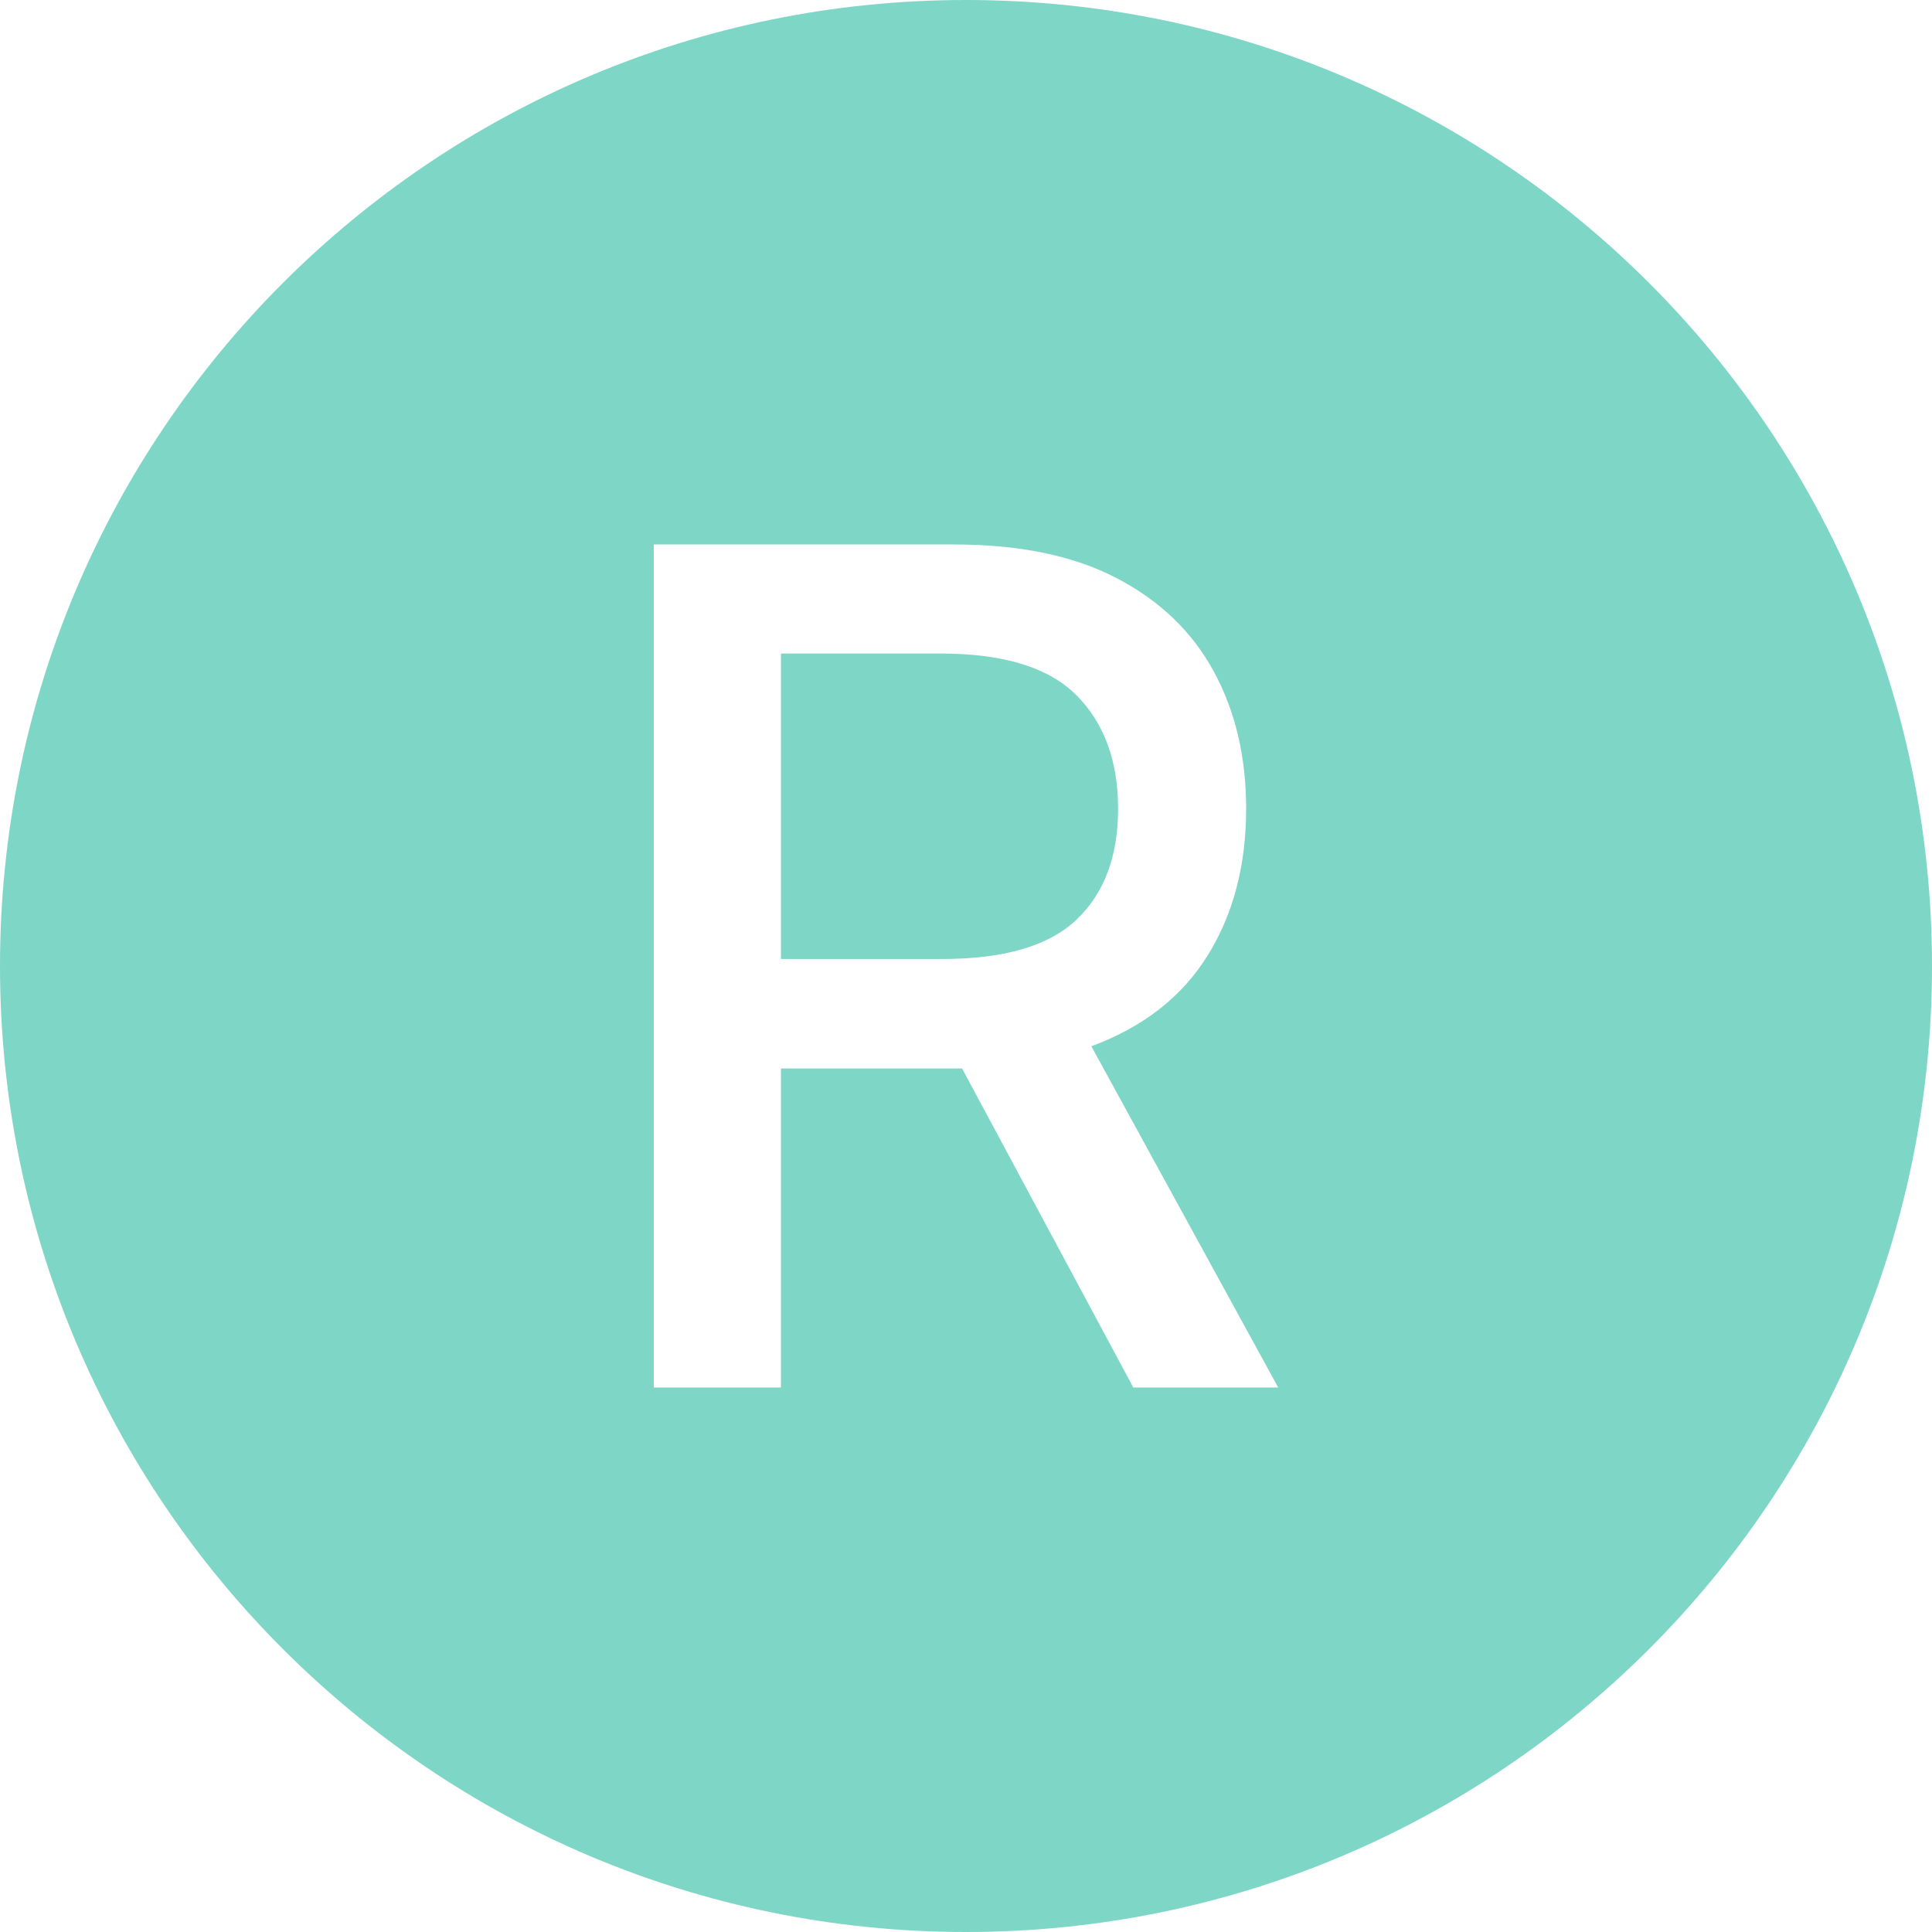
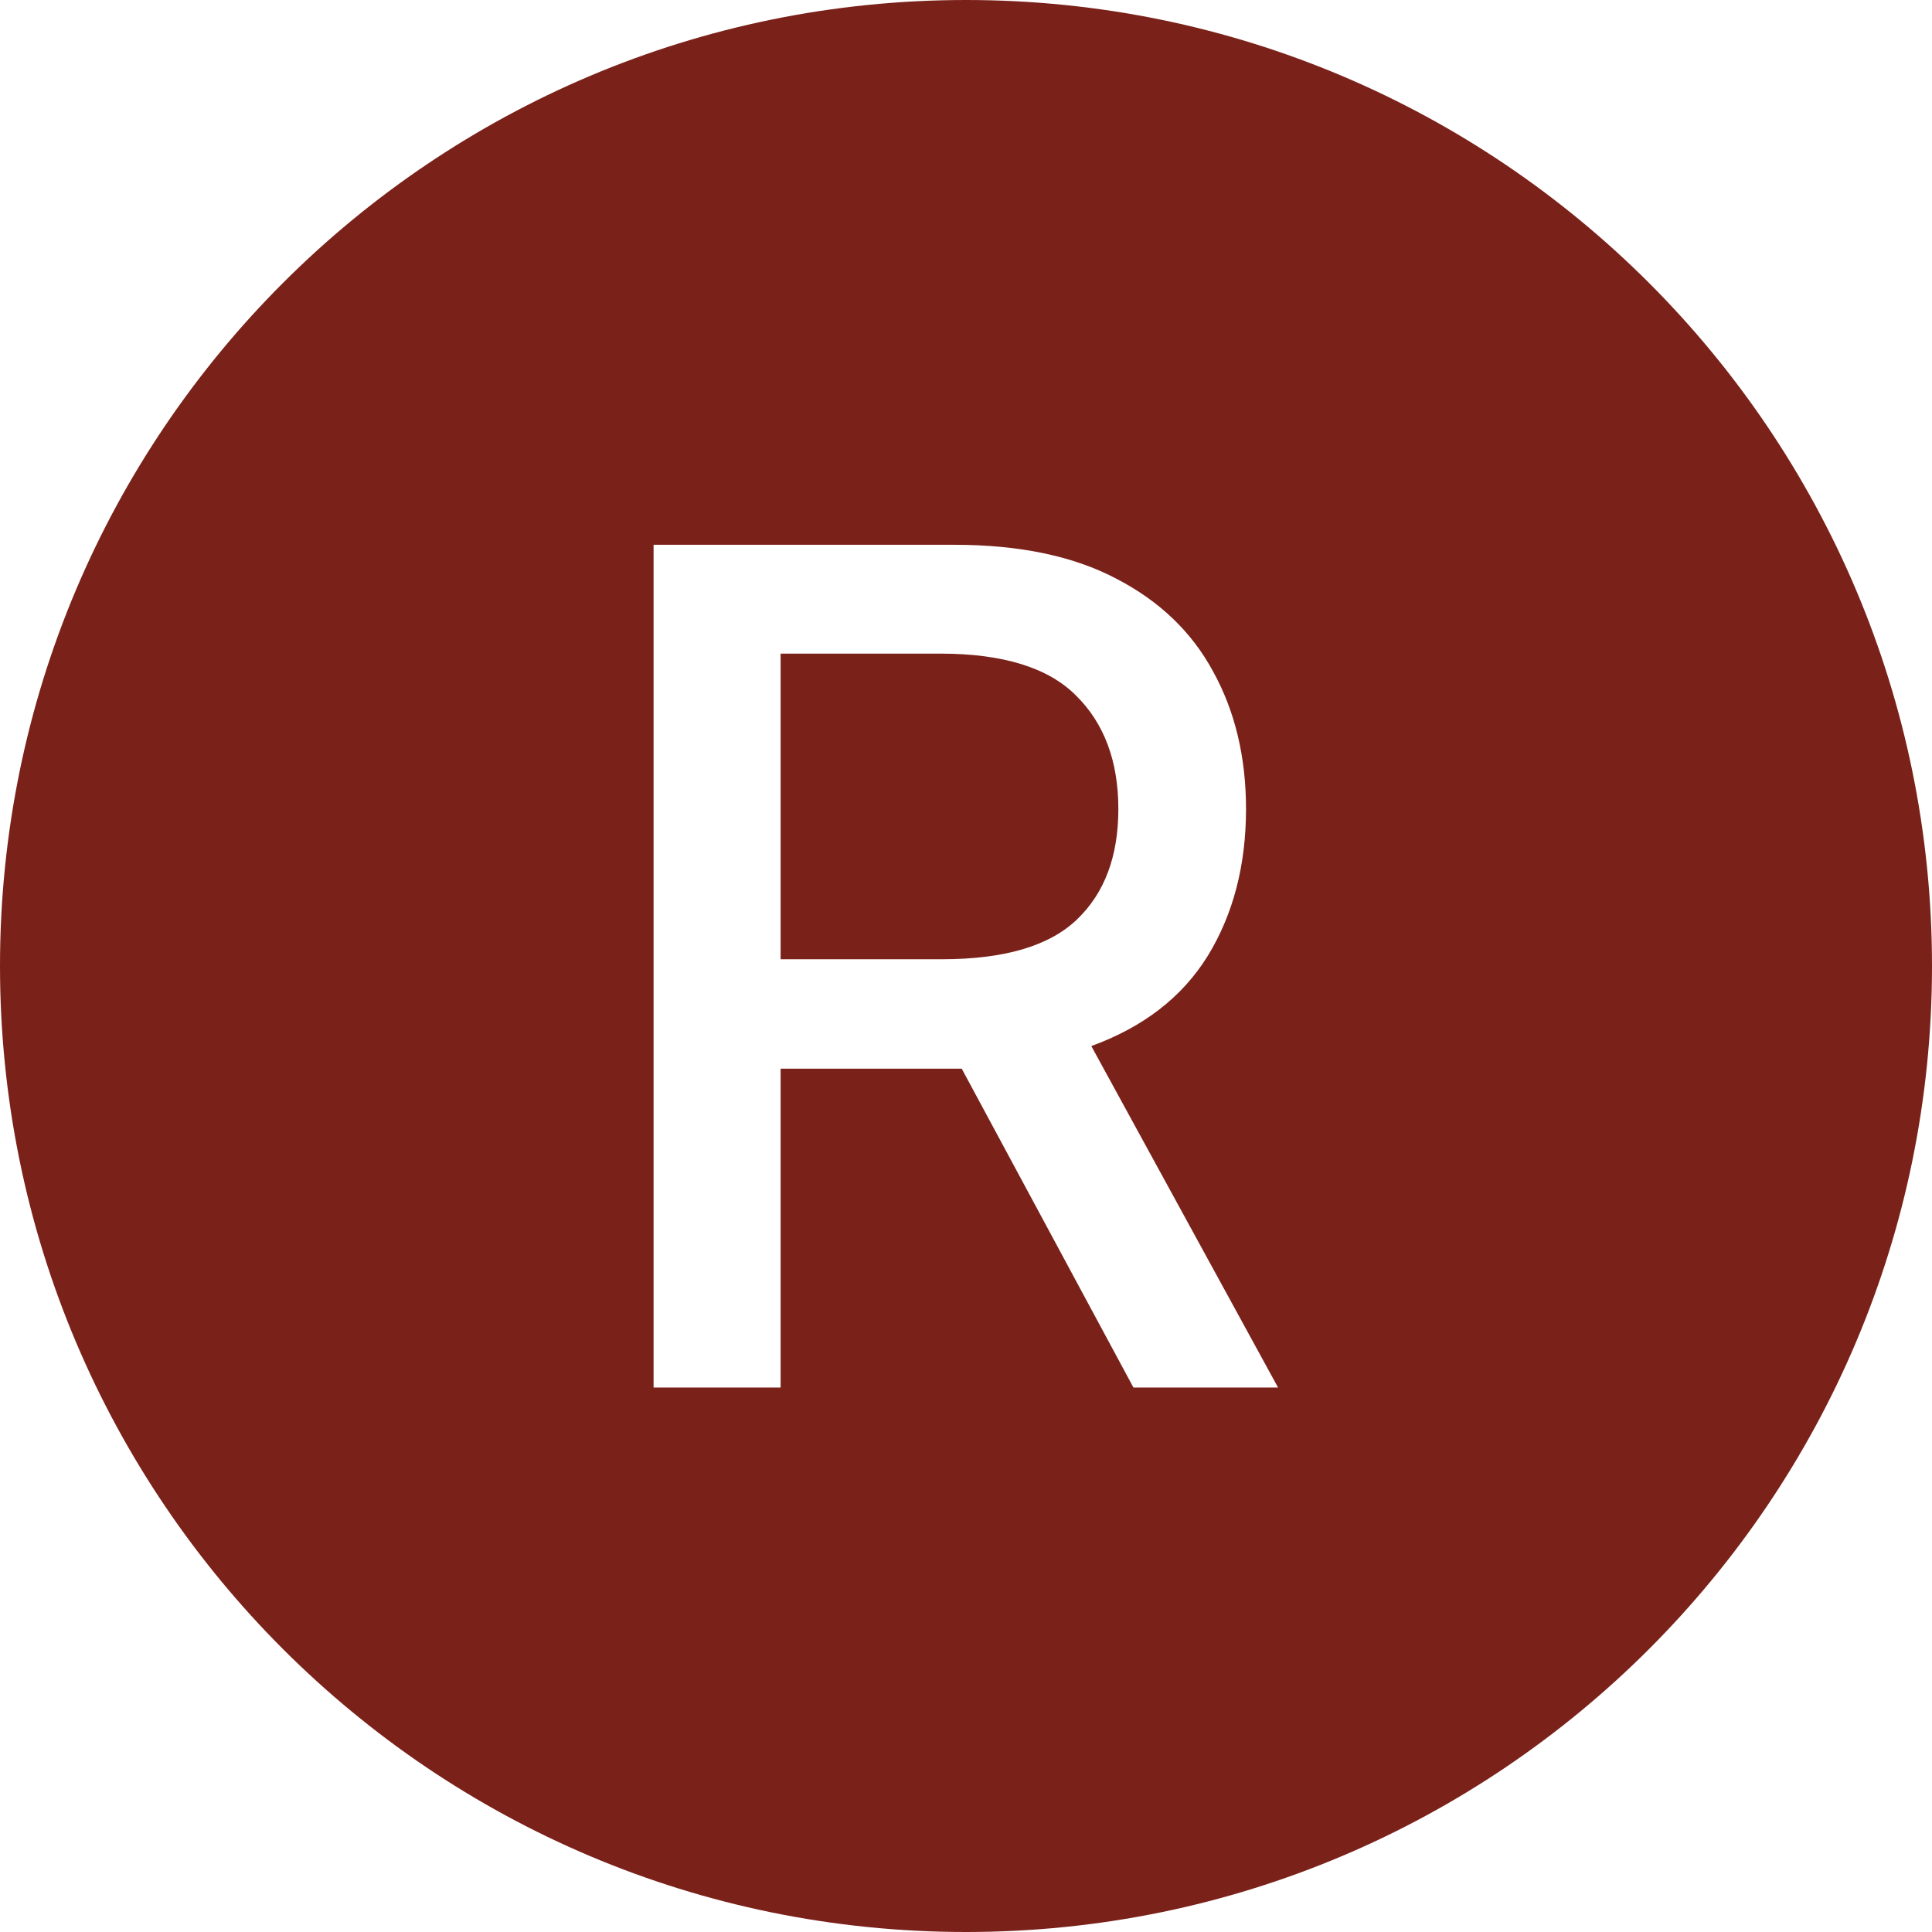
- <svg xmlns="http://www.w3.org/2000/svg" xmlns:xlink="http://www.w3.org/1999/xlink" width="700" height="700" viewBox="0 0 700 700">
+ <svg xmlns="http://www.w3.org/2000/svg" xmlns:xlink="http://www.w3.org/1999/xlink" width="48" height="48" viewBox="0 0 48 48">
  <defs>
    <g>
      <g id="glyph-0-0">
-         <path d="M 39.078 95.453 L 39.078 19.094 L 386.297 19.094 L 386.297 95.453 Z M 39.078 -9.547 L 39.078 -85.906 L 386.297 -85.906 L 386.297 -9.547 Z M 39.078 -114.547 L 39.078 -190.906 L 386.297 -190.906 L 386.297 -114.547 Z M 39.078 -219.547 L 39.078 -295.906 L 386.297 -295.906 L 386.297 -219.547 Z M 39.078 -324.547 L 39.078 -400.906 L 386.297 -400.906 L 386.297 -324.547 Z M 39.078 -324.547 " />
+         <path d="M 2.672 6.547 L 2.672 1.312 L 26.484 1.312 L 26.484 6.547 Z M 2.672 -0.656 L 2.672 -5.891 L 26.484 -5.891 L 26.484 -0.656 Z M 2.672 -7.859 L 2.672 -13.094 L 26.484 -13.094 L 26.484 -7.859 Z M 2.672 -15.047 L 2.672 -20.281 L 26.484 -20.281 L 26.484 -15.047 Z M 2.672 -22.25 L 2.672 -27.484 L 26.484 -27.484 L 26.484 -22.25 Z M 2.672 -22.25 " />
      </g>
      <g id="glyph-0-1">
-         <path d="M 33.562 0 L 33.562 -305.453 L 142.438 -305.453 C 166.102 -305.453 185.738 -301.375 201.344 -293.219 C 216.957 -285.07 228.664 -273.812 236.469 -259.438 C 244.281 -245.07 248.188 -228.492 248.188 -209.703 C 248.188 -189.223 243.535 -171.5 234.234 -156.531 C 224.941 -141.562 210.898 -130.598 192.109 -123.641 L 259.812 0 L 207.312 0 L 145.266 -115.594 C 144.273 -115.594 143.281 -115.594 142.281 -115.594 L 79.641 -115.594 L 79.641 0 Z M 79.641 -155.266 L 138.109 -155.266 C 160.578 -155.266 176.805 -160.035 186.797 -169.578 C 196.797 -179.129 201.797 -192.504 201.797 -209.703 C 201.797 -227.004 196.773 -240.703 186.734 -250.797 C 176.691 -260.891 160.285 -265.938 137.516 -265.938 L 79.641 -265.938 Z M 79.641 -155.266 " />
+         <path d="M 2.297 0 L 2.297 -20.938 L 9.766 -20.938 C 11.391 -20.938 12.734 -20.656 13.797 -20.094 C 14.867 -19.539 15.672 -18.77 16.203 -17.781 C 16.742 -16.801 17.016 -15.664 17.016 -14.375 C 17.016 -12.969 16.695 -11.75 16.062 -10.719 C 15.426 -9.695 14.461 -8.953 13.172 -8.484 L 17.812 0 L 14.219 0 L 9.953 -7.922 C 9.891 -7.922 9.82 -7.922 9.75 -7.922 L 5.453 -7.922 L 5.453 0 Z M 5.453 -10.641 L 9.469 -10.641 C 11.008 -10.641 12.125 -10.969 12.812 -11.625 C 13.5 -12.281 13.844 -13.195 13.844 -14.375 C 13.844 -15.562 13.492 -16.5 12.797 -17.188 C 12.109 -17.883 10.984 -18.234 9.422 -18.234 L 5.453 -18.234 Z M 5.453 -10.641 " />
      </g>
    </g>
  </defs>
-   <path fill-rule="nonzero" fill="rgb(49.412%, 83.922%, 78.039%)" fill-opacity="1" d="M 700 350 C 700 543.301 543.301 700 350 700 C 156.699 700 0 543.301 0 350 C 0 156.699 156.699 0 350 0 C 543.301 0 700 156.699 700 350 " />
+   <path fill-rule="nonzero" fill="rgb(47.843%, 13.333%, 10.196%)" fill-opacity="1" d="M 48 24 C 48 37.254 37.254 48 24 48 C 10.746 48 0 37.254 0 24 C 0 10.746 10.746 0 24 0 C 37.254 0 48 10.746 48 24 " />
  <g fill="rgb(100%, 100%, 100%)" fill-opacity="1">
-     <use xlink:href="#glyph-0-1" x="203.312" y="502.727" />
+     <use xlink:href="#glyph-0-1" x="13.941" y="34.473" />
  </g>
</svg>
